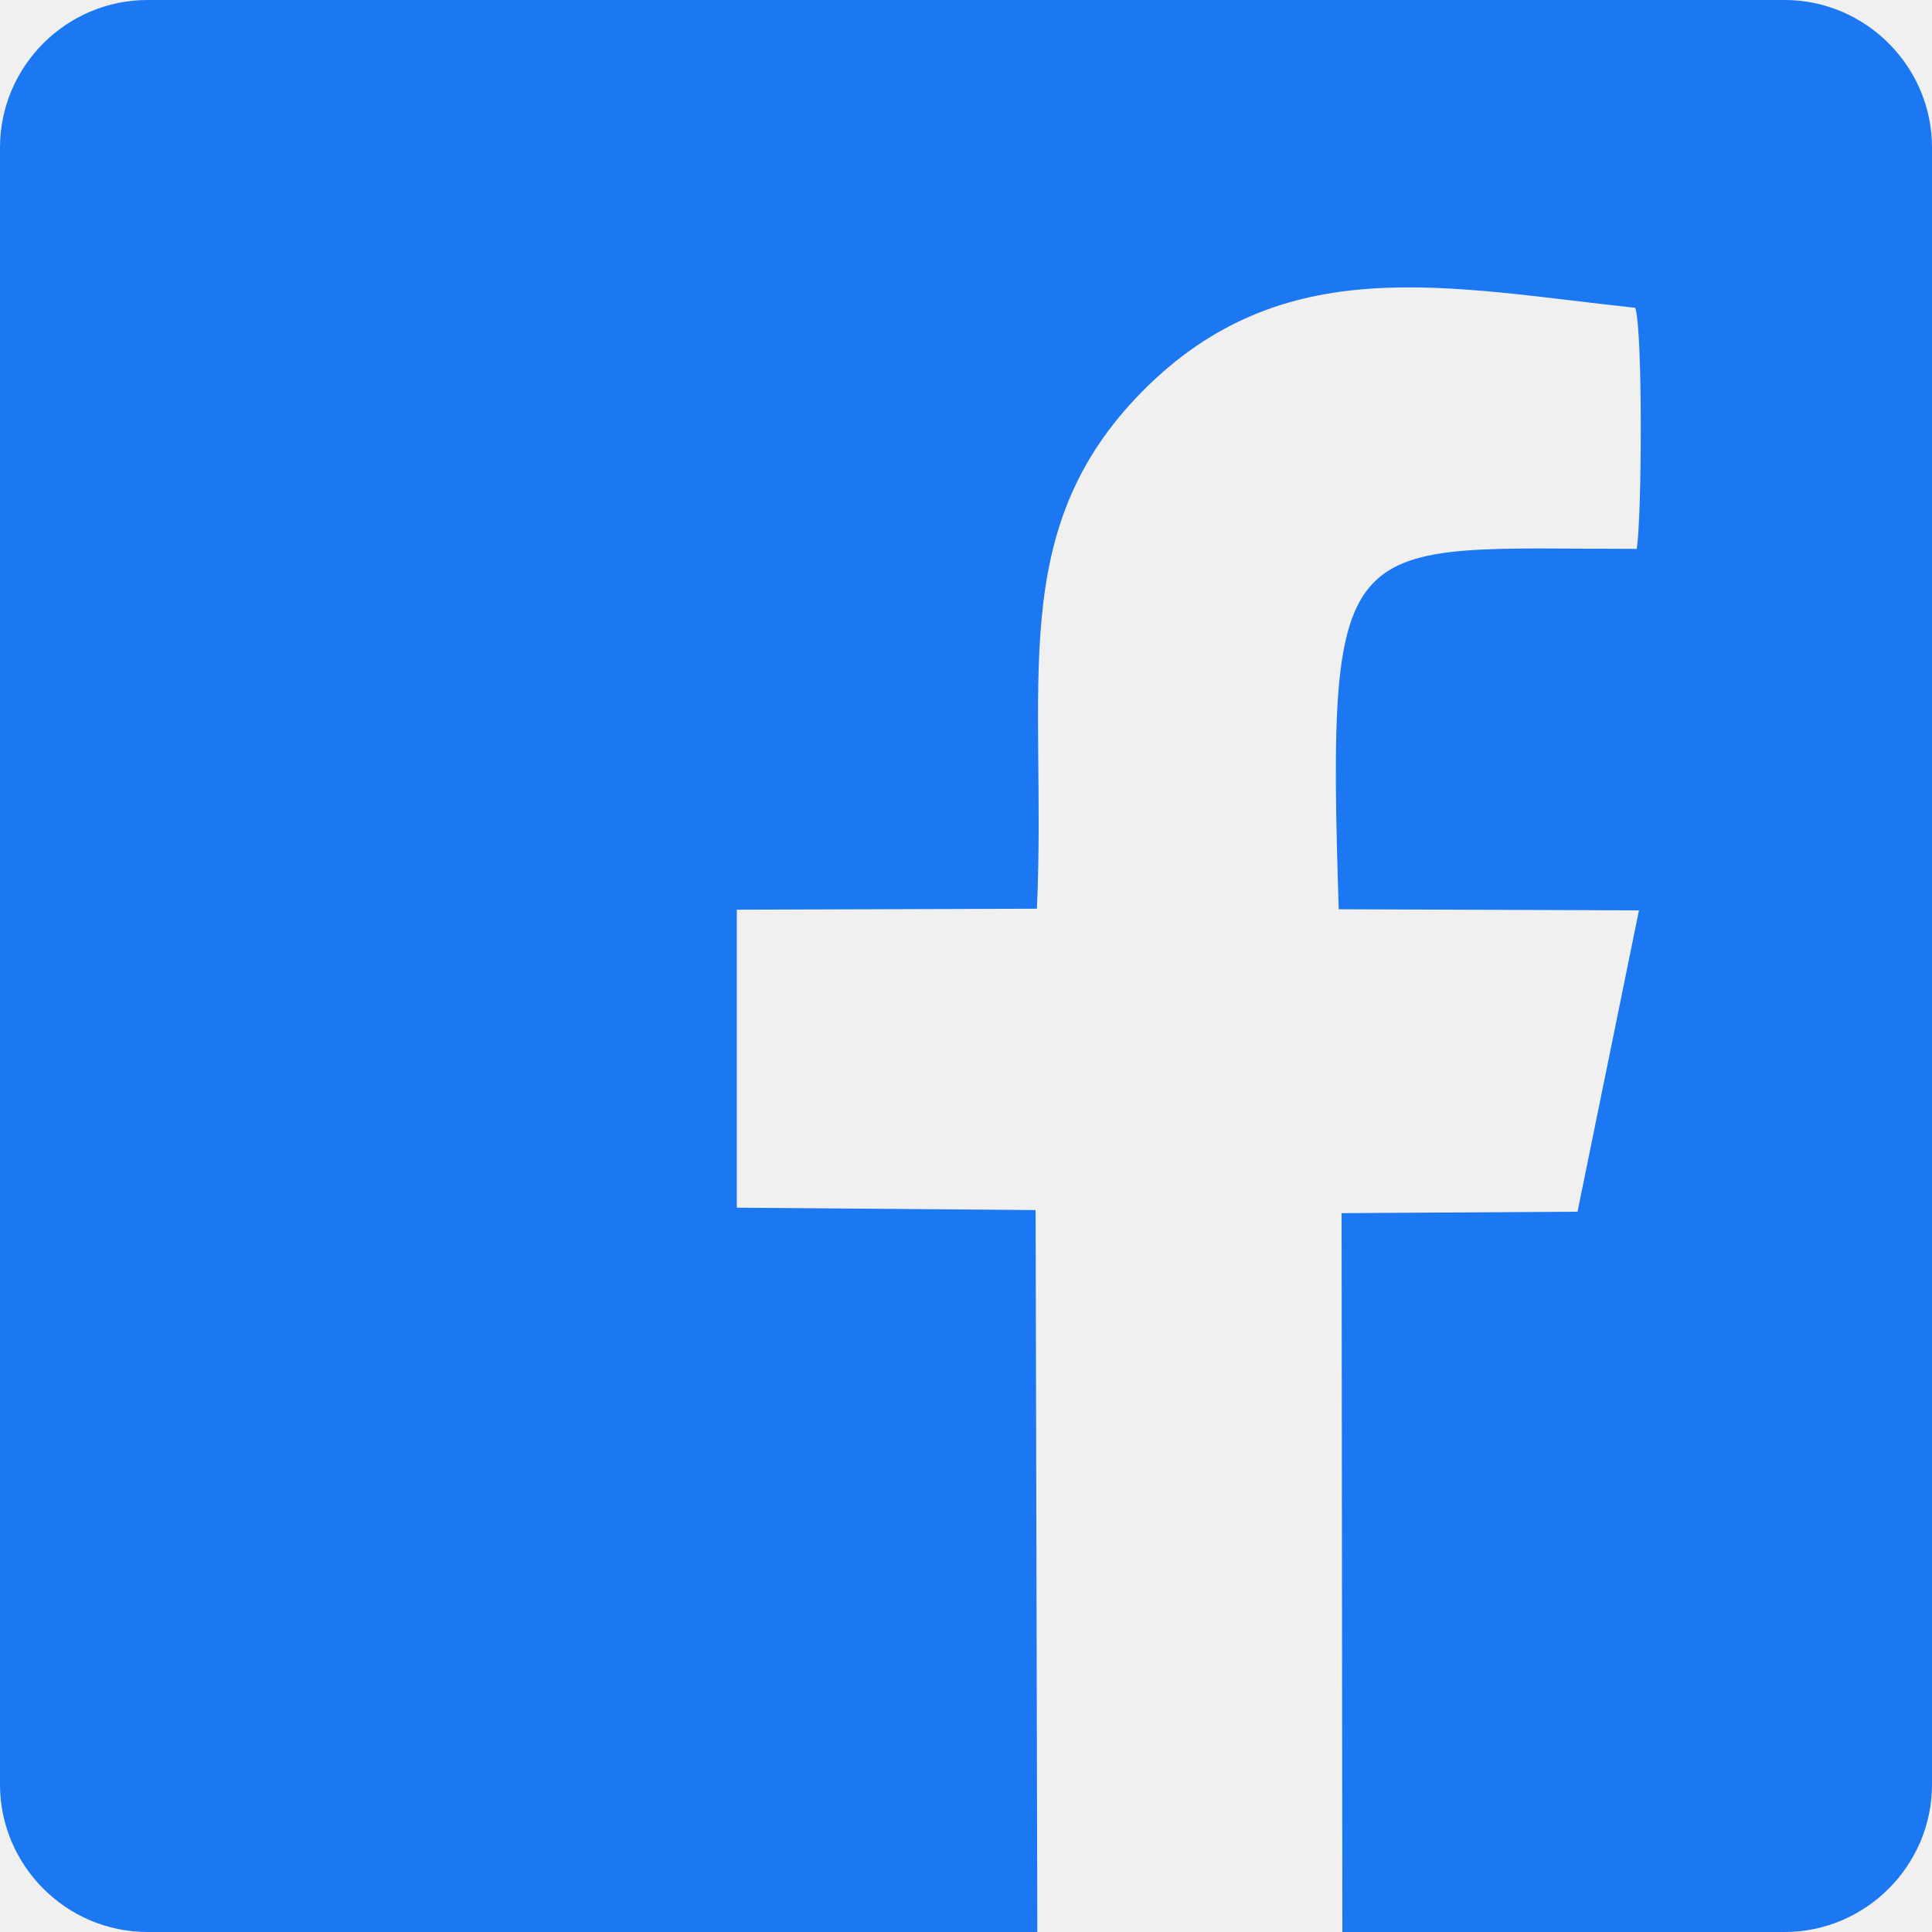
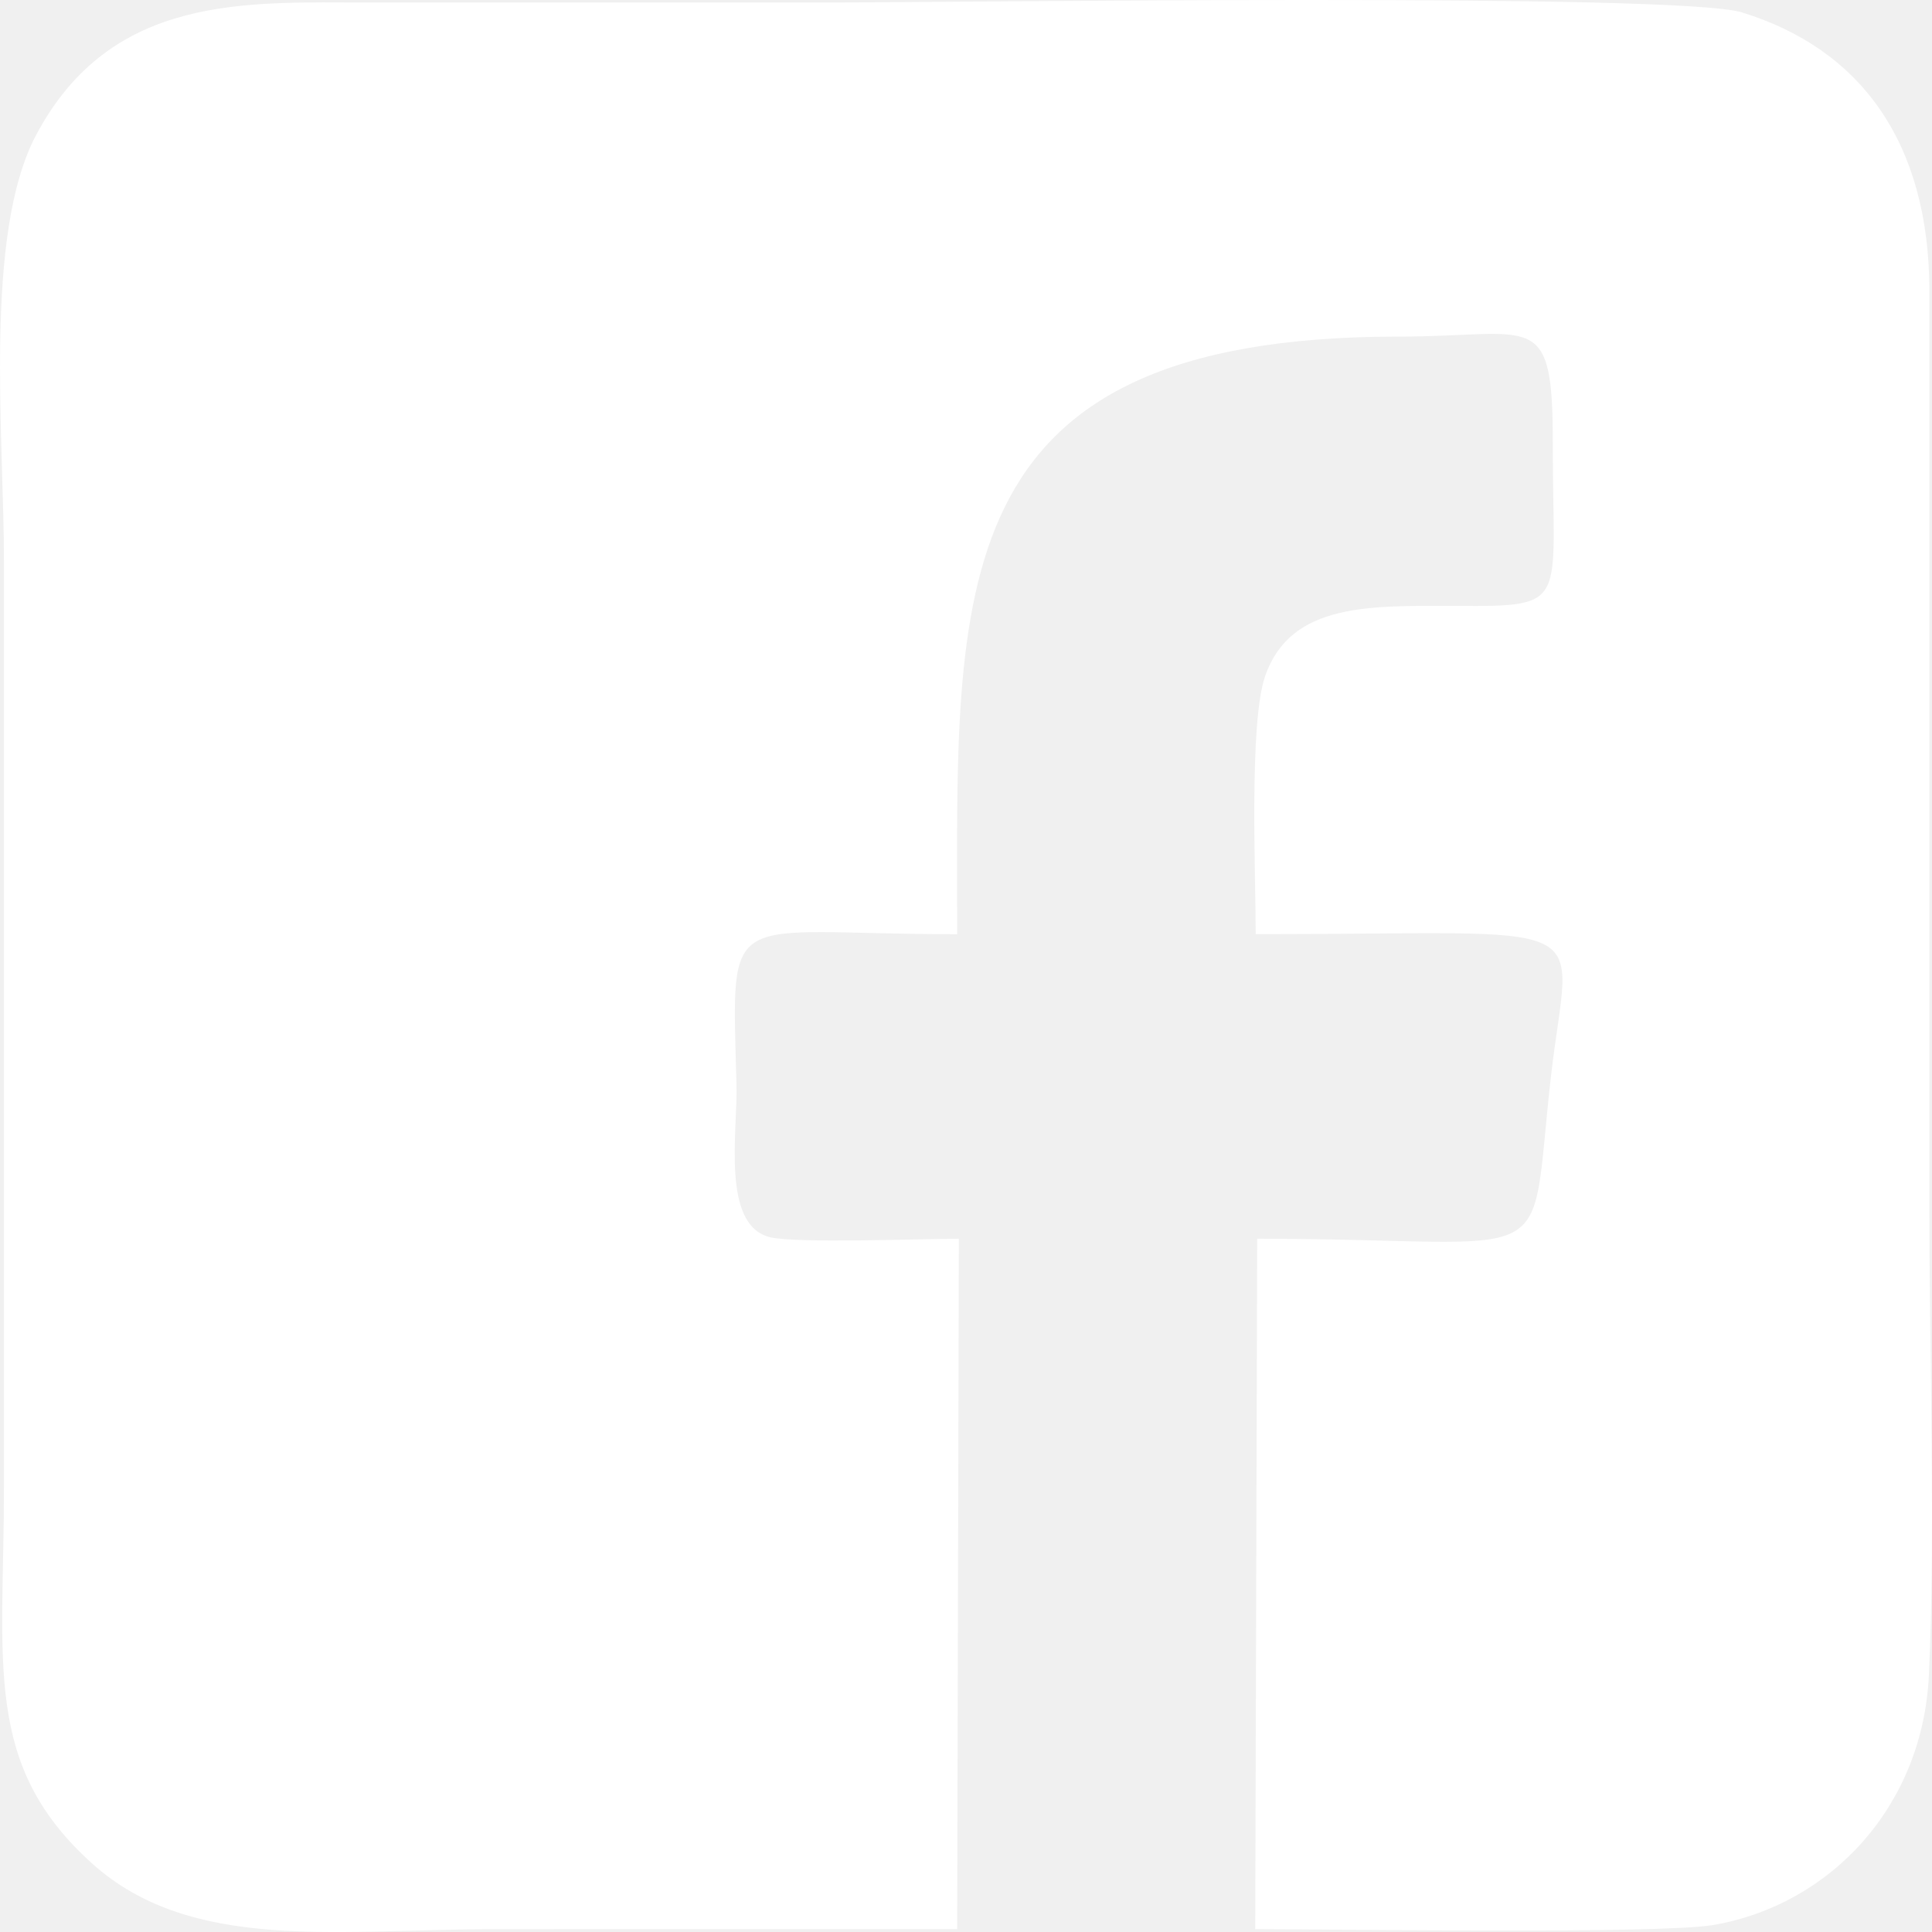
<svg xmlns="http://www.w3.org/2000/svg" version="1.1" id="Capa_1" x="0px" y="0px" viewBox="0 0 40 40" style="enable-background:new 0 0 40 40;" xml:space="preserve">
  <style type="text/css">
- 	.st0{fill-rule:evenodd;clip-rule:evenodd;fill:#1B77F2;}
+ 	.st0{fill-rule:evenodd;clip-rule:evenodd;fill:#FFFFFF;}
</style>
  <g>
-     <path class="st0" d="M3.054,0h33.893C38.626,0,40,1.374,40,3.054v33.893C40,38.626,38.626,40,36.946,40h-9.154l-0.016-14.883   l4.885-0.03l1.272-6.239l-6.216-0.023c-0.257-8.021,0.063-7.461,6.17-7.461c0.105-0.632,0.128-4.49-0.03-4.991   c-3.897-0.418-7.29-1.219-10.205,1.729c-2.859,2.892-1.976,6.078-2.184,10.712l-6.213,0.02v6.17l6.186,0.049L21.477,40H3.054   C1.374,40,0,38.626,0,36.946V3.054C0,1.374,1.374,0,3.054,0L3.054,0z" />
+     <path class="st0" d="M19.817,39.941l0.035-14.294c-0.77,0-3.346,0.1-3.906-0.031c-1.022-0.245-0.67-2.204-0.698-3.158   c-0.097-3.773-0.297-3.116,4.569-3.116c0-7.107-0.407-12.373,9.134-12.373c2.814,0,3.201-0.615,3.198,2.225   c-0.003,3.334,0.363,3.362-1.979,3.351c-1.789-0.003-3.443-0.076-3.975,1.448c-0.338,0.967-0.197,4.115-0.197,5.348   c7.266,0,6.509-0.453,6.119,2.892c-0.49,4.229,0.338,3.414-6.088,3.414l-0.041,14.294c1.664,0,8.388,0.104,9.486-0.086   c2.452-0.425,4.341-2.484,4.462-5.183c0.138-3.051,0.01-6.423,0.01-9.512V6.026c-0.003-3.106-1.45-5.024-3.885-5.77   c-1.333-0.411-16.31-0.204-18.927-0.204c-3.167,0-6.333,0-9.5,0c-2.521,0-5.328-0.19-6.886,2.743   c-1.091,2.056-0.666,6.223-0.666,8.835v19.138c0,3.666-0.449,5.763,1.82,7.809c2.051,1.855,5.104,1.365,8.291,1.365   C13.401,39.941,16.609,39.941,19.817,39.941L19.817,39.941z" />
  </g>
</svg>
